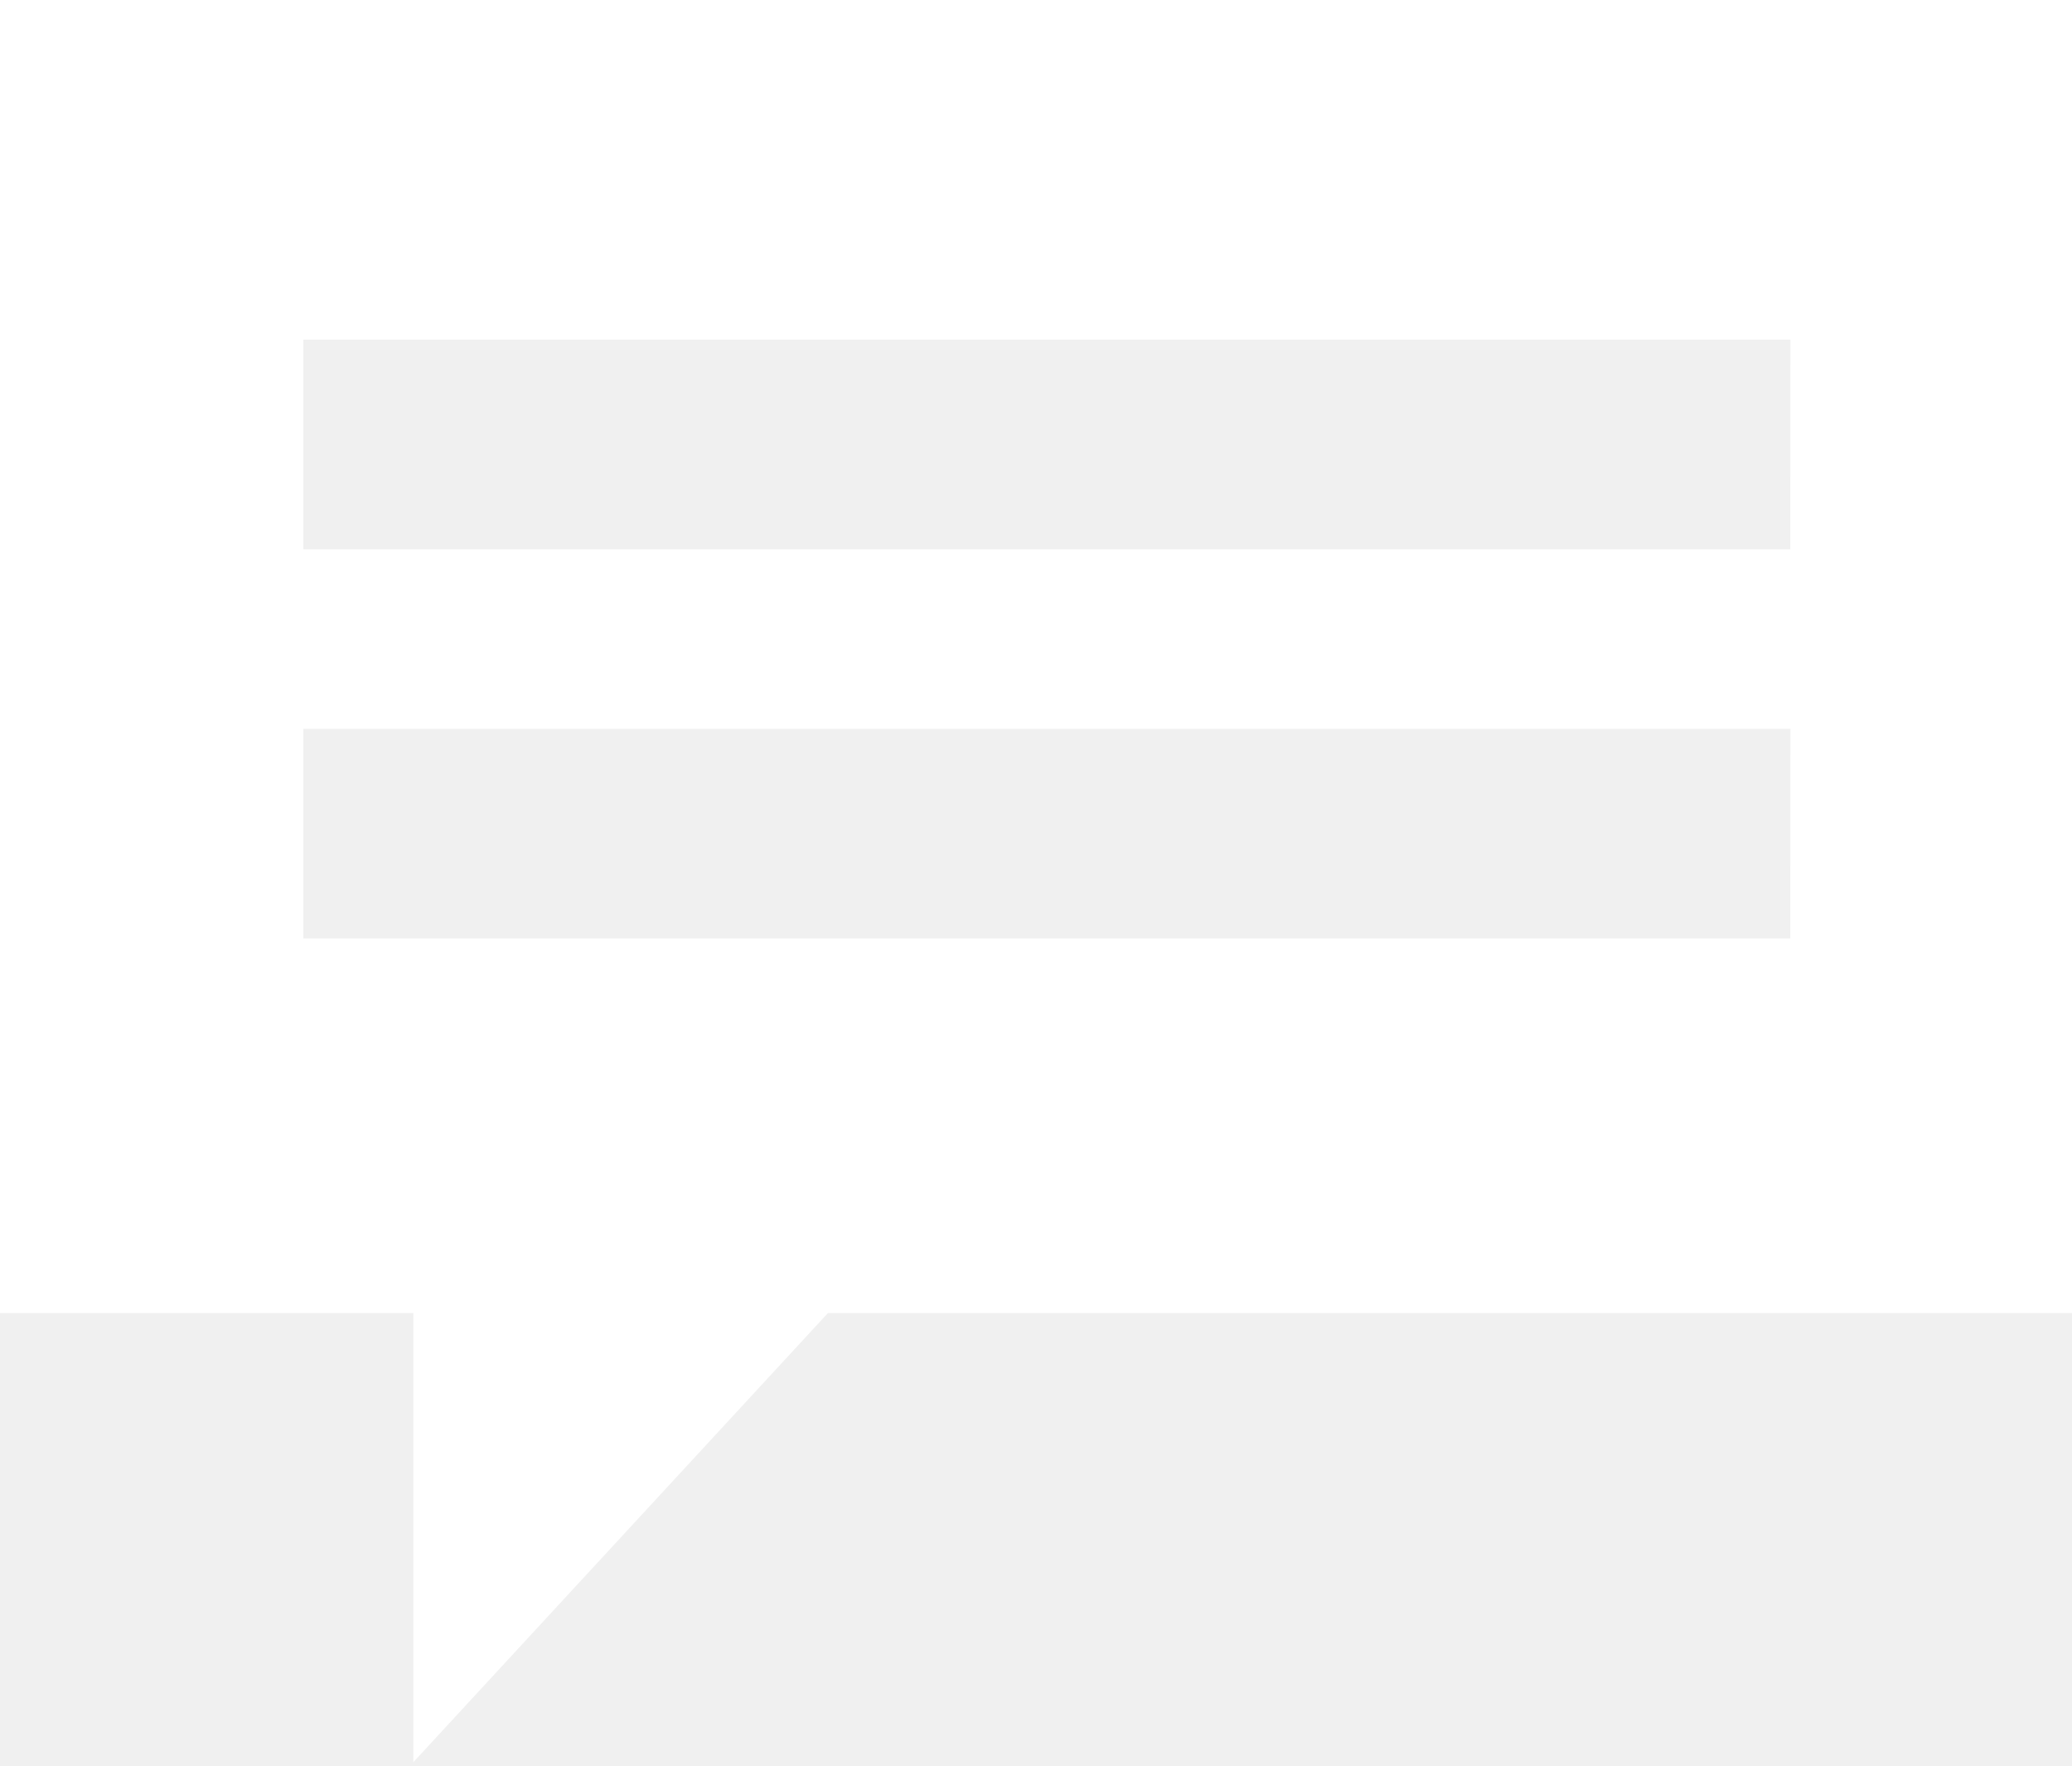
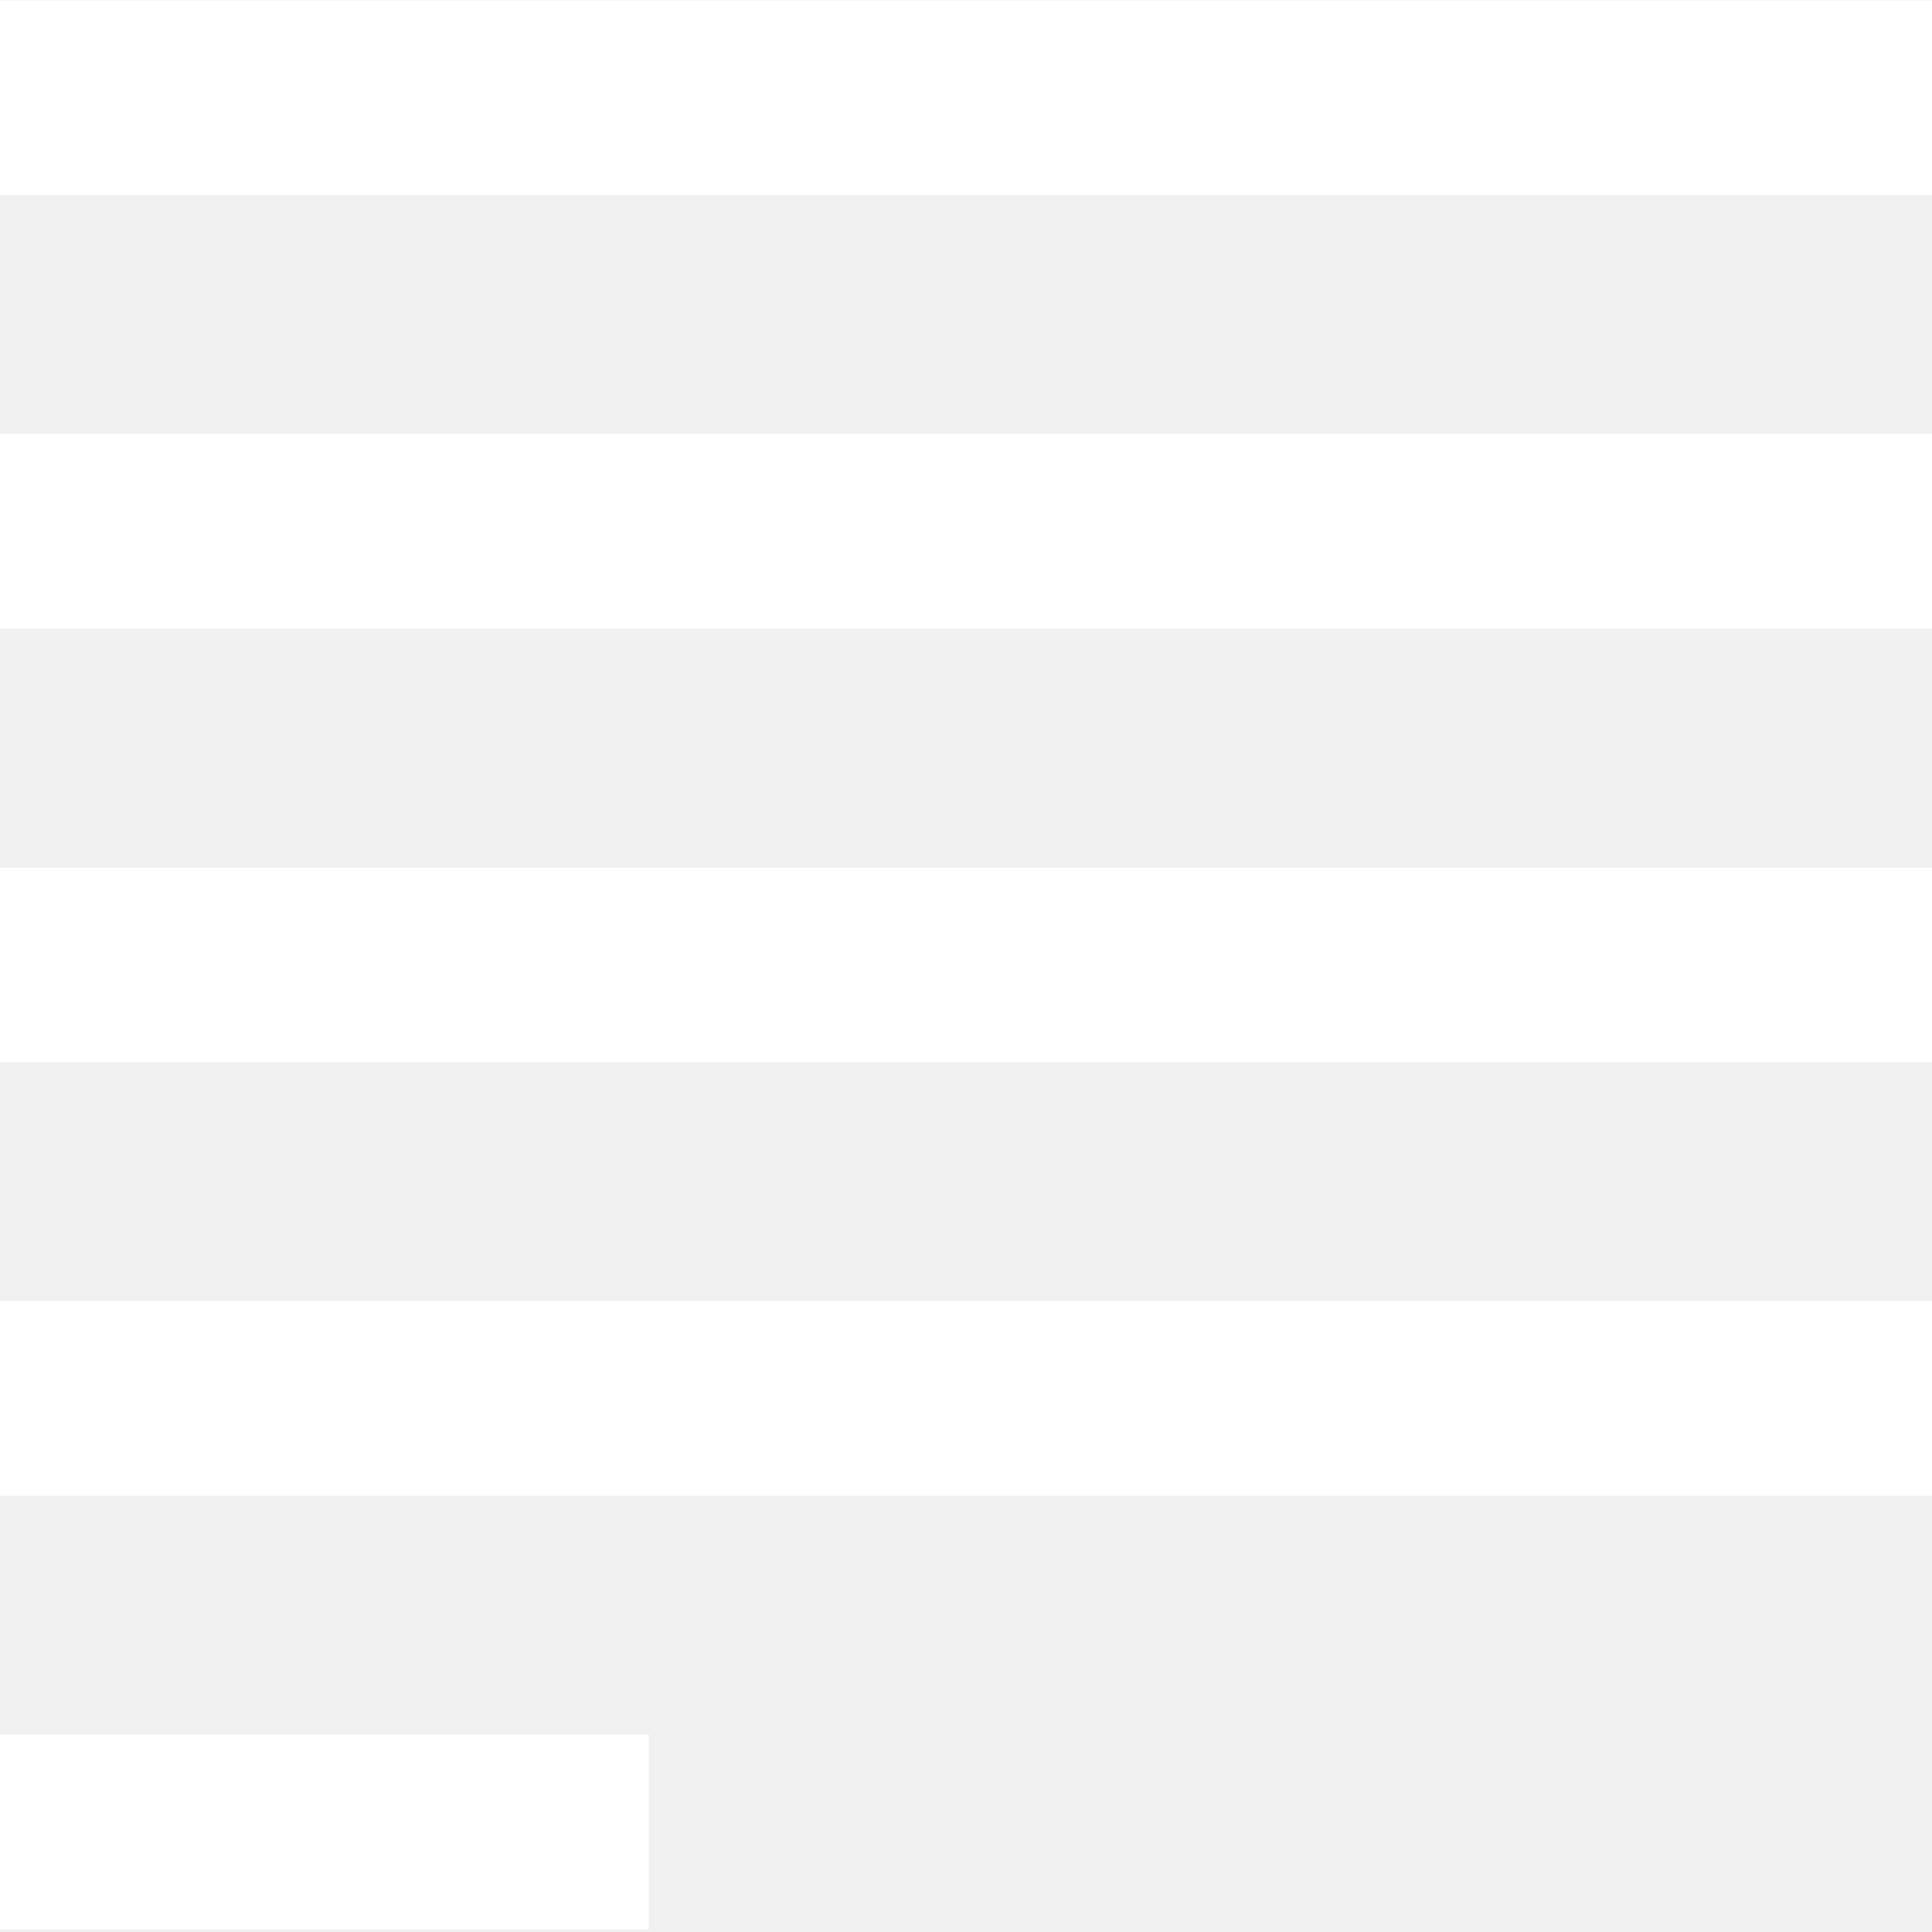
- <svg xmlns="http://www.w3.org/2000/svg" version="1.1" id="Layer_1" x="0px" y="0px" width="20px" height="17.047px" viewBox="0 0 20 17.047" enable-background="new 0 0 20 17.047" xml:space="preserve">
-   <path fill="#FFFFFF" d="M-0.013,0v12.675H3.99v4.336l4.002-4.336H20V0H-0.013z M17.281,5.303H2.928V3.279h14.354L17.281,5.303  L17.281,5.303z M17.281,9.059H2.928V7.036h14.354L17.281,9.059L17.281,9.059z" />
-   <g>
- </g>
-   <g>
- </g>
-   <g>
- </g>
-   <g>
- </g>
-   <g>
- </g>
-   <g>
- </g>
+ <svg xmlns="http://www.w3.org/2000/svg" version="1.1" id="Layer_1" x="0px" y="0px" width="18px" height="18px" viewBox="0 0 18 18" enable-background="new 0 0 18 18" xml:space="preserve">
+   <rect y="0.004" fill="#FFFFFF" width="18.083" height="1.813" />
+   <rect y="4.043" fill="#FFFFFF" width="18.083" height="1.814" />
+   <rect y="8.083" fill="#FFFFFF" width="18.083" height="1.814" />
+   <rect y="12.122" fill="#FFFFFF" width="18.083" height="1.813" />
+   <rect y="16.161" fill="#FFFFFF" width="6.045" height="1.814" />
</svg>
